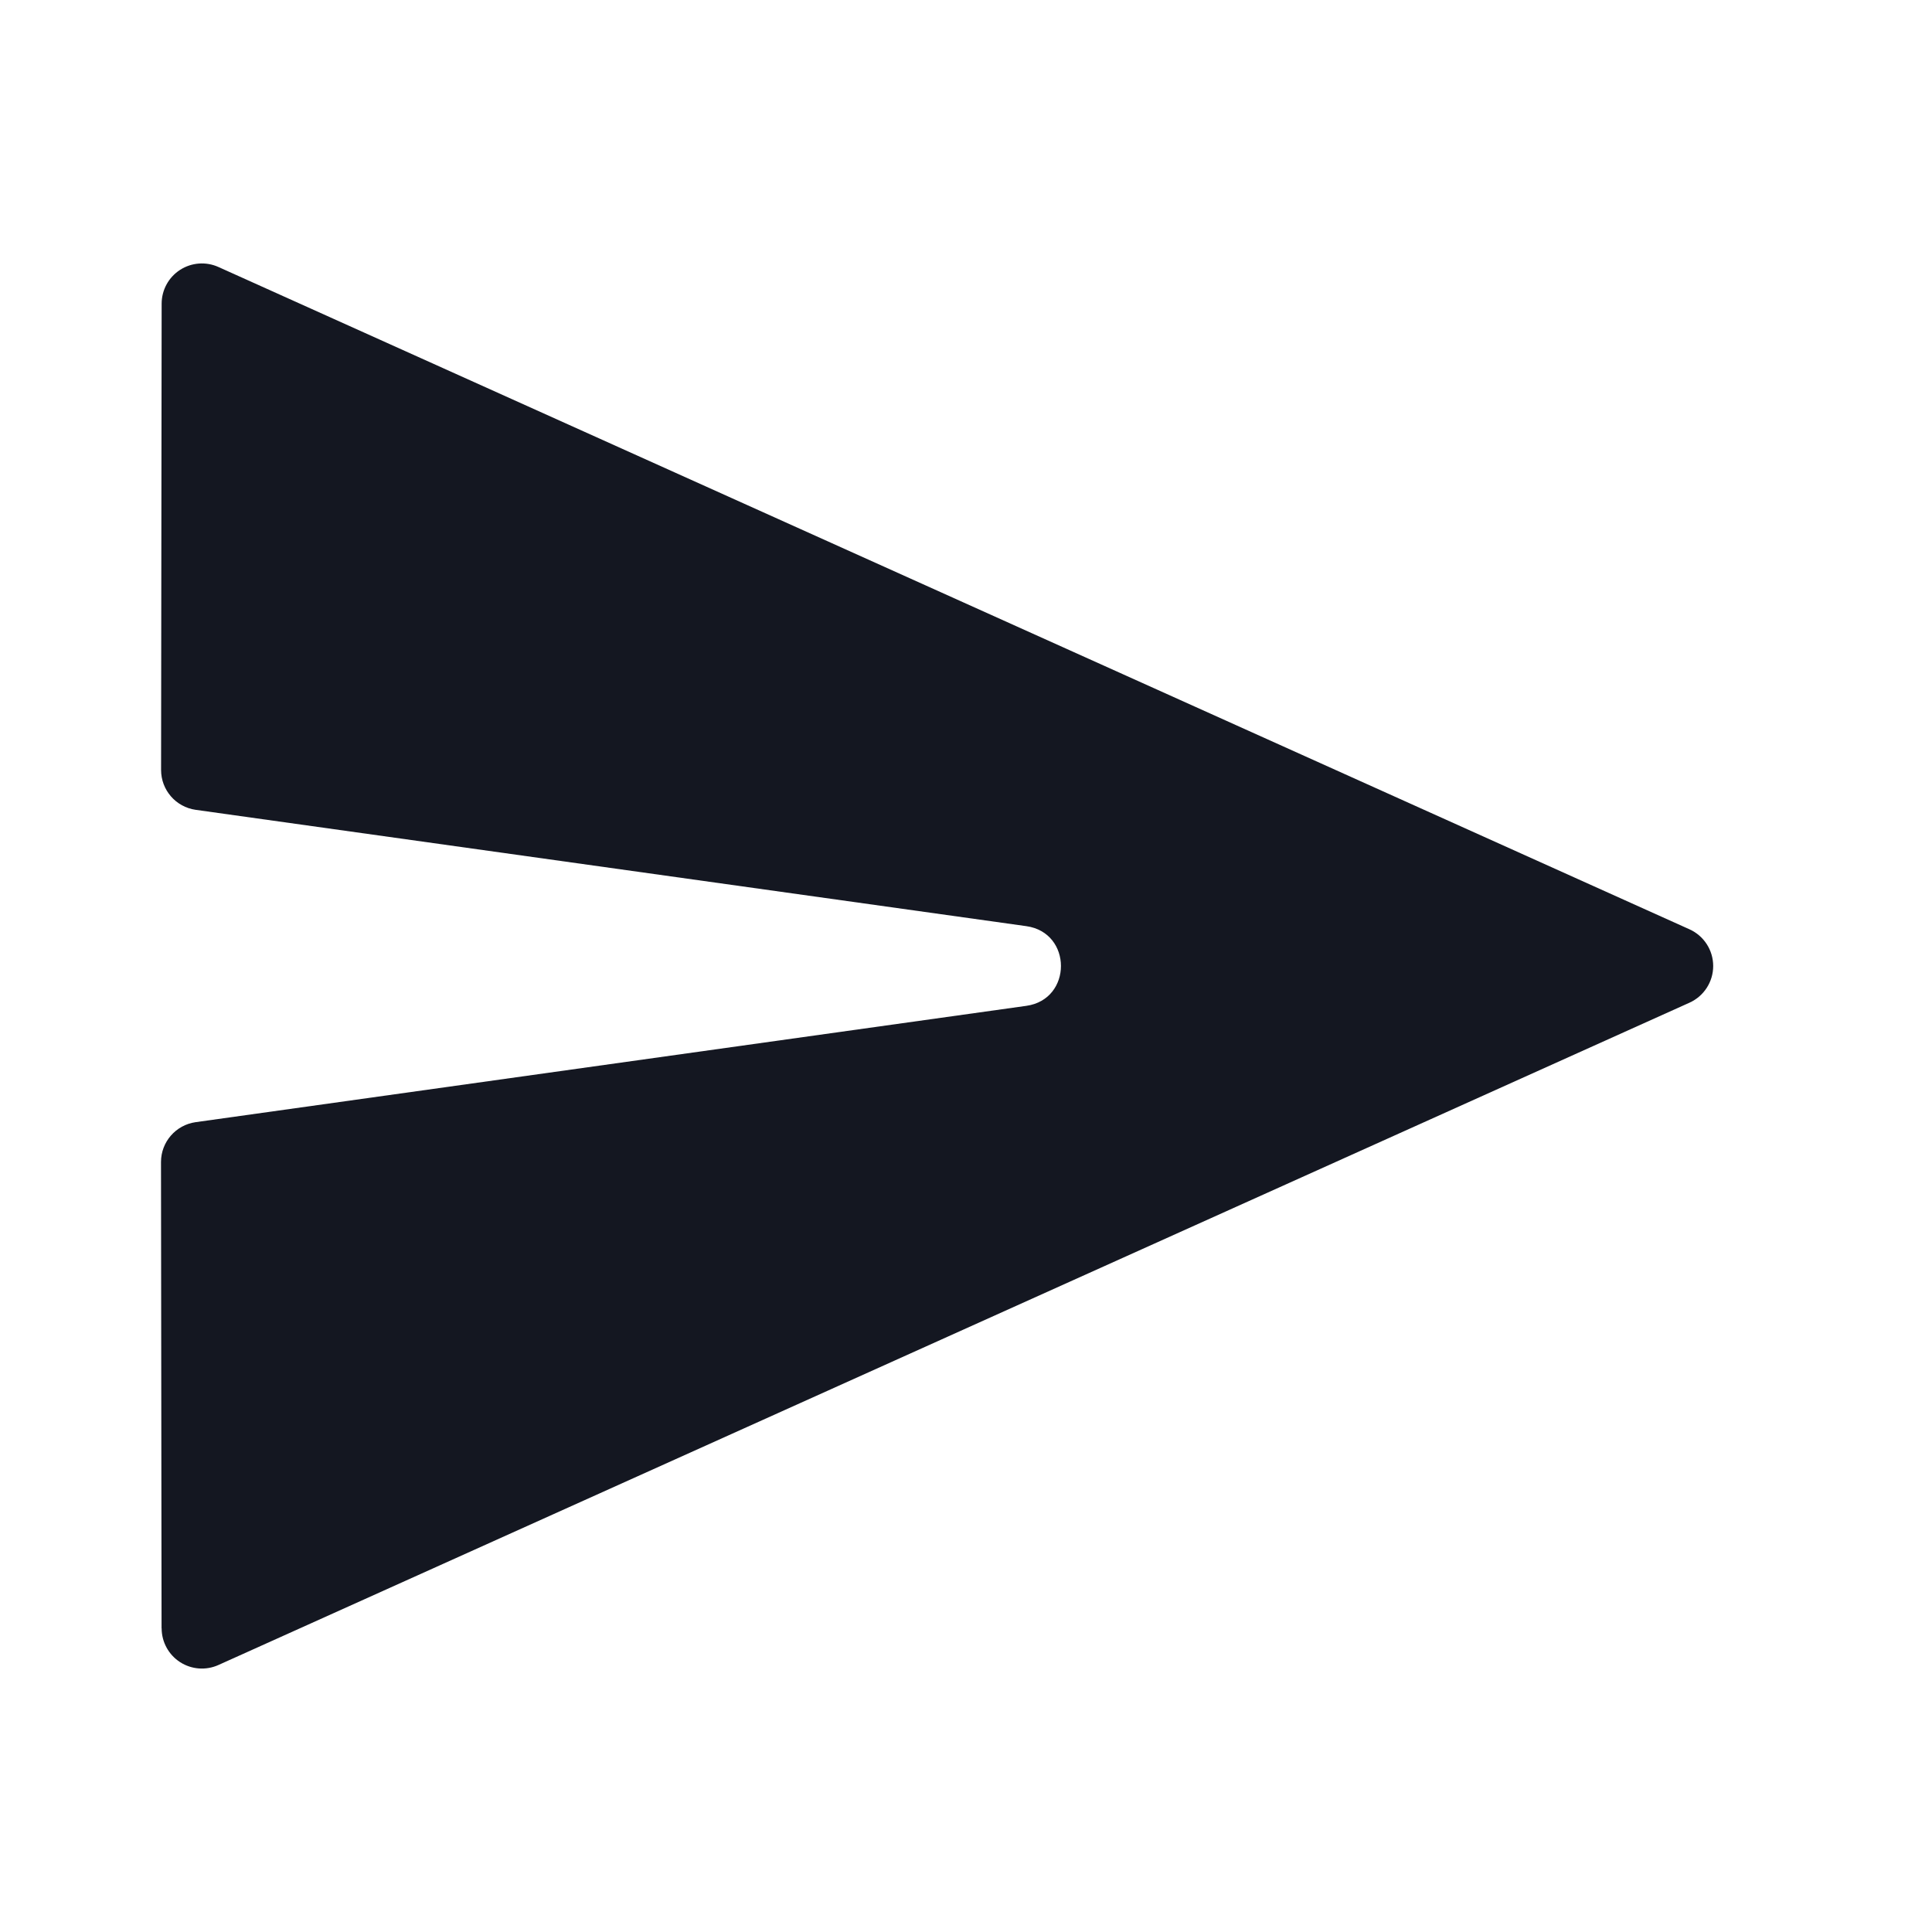
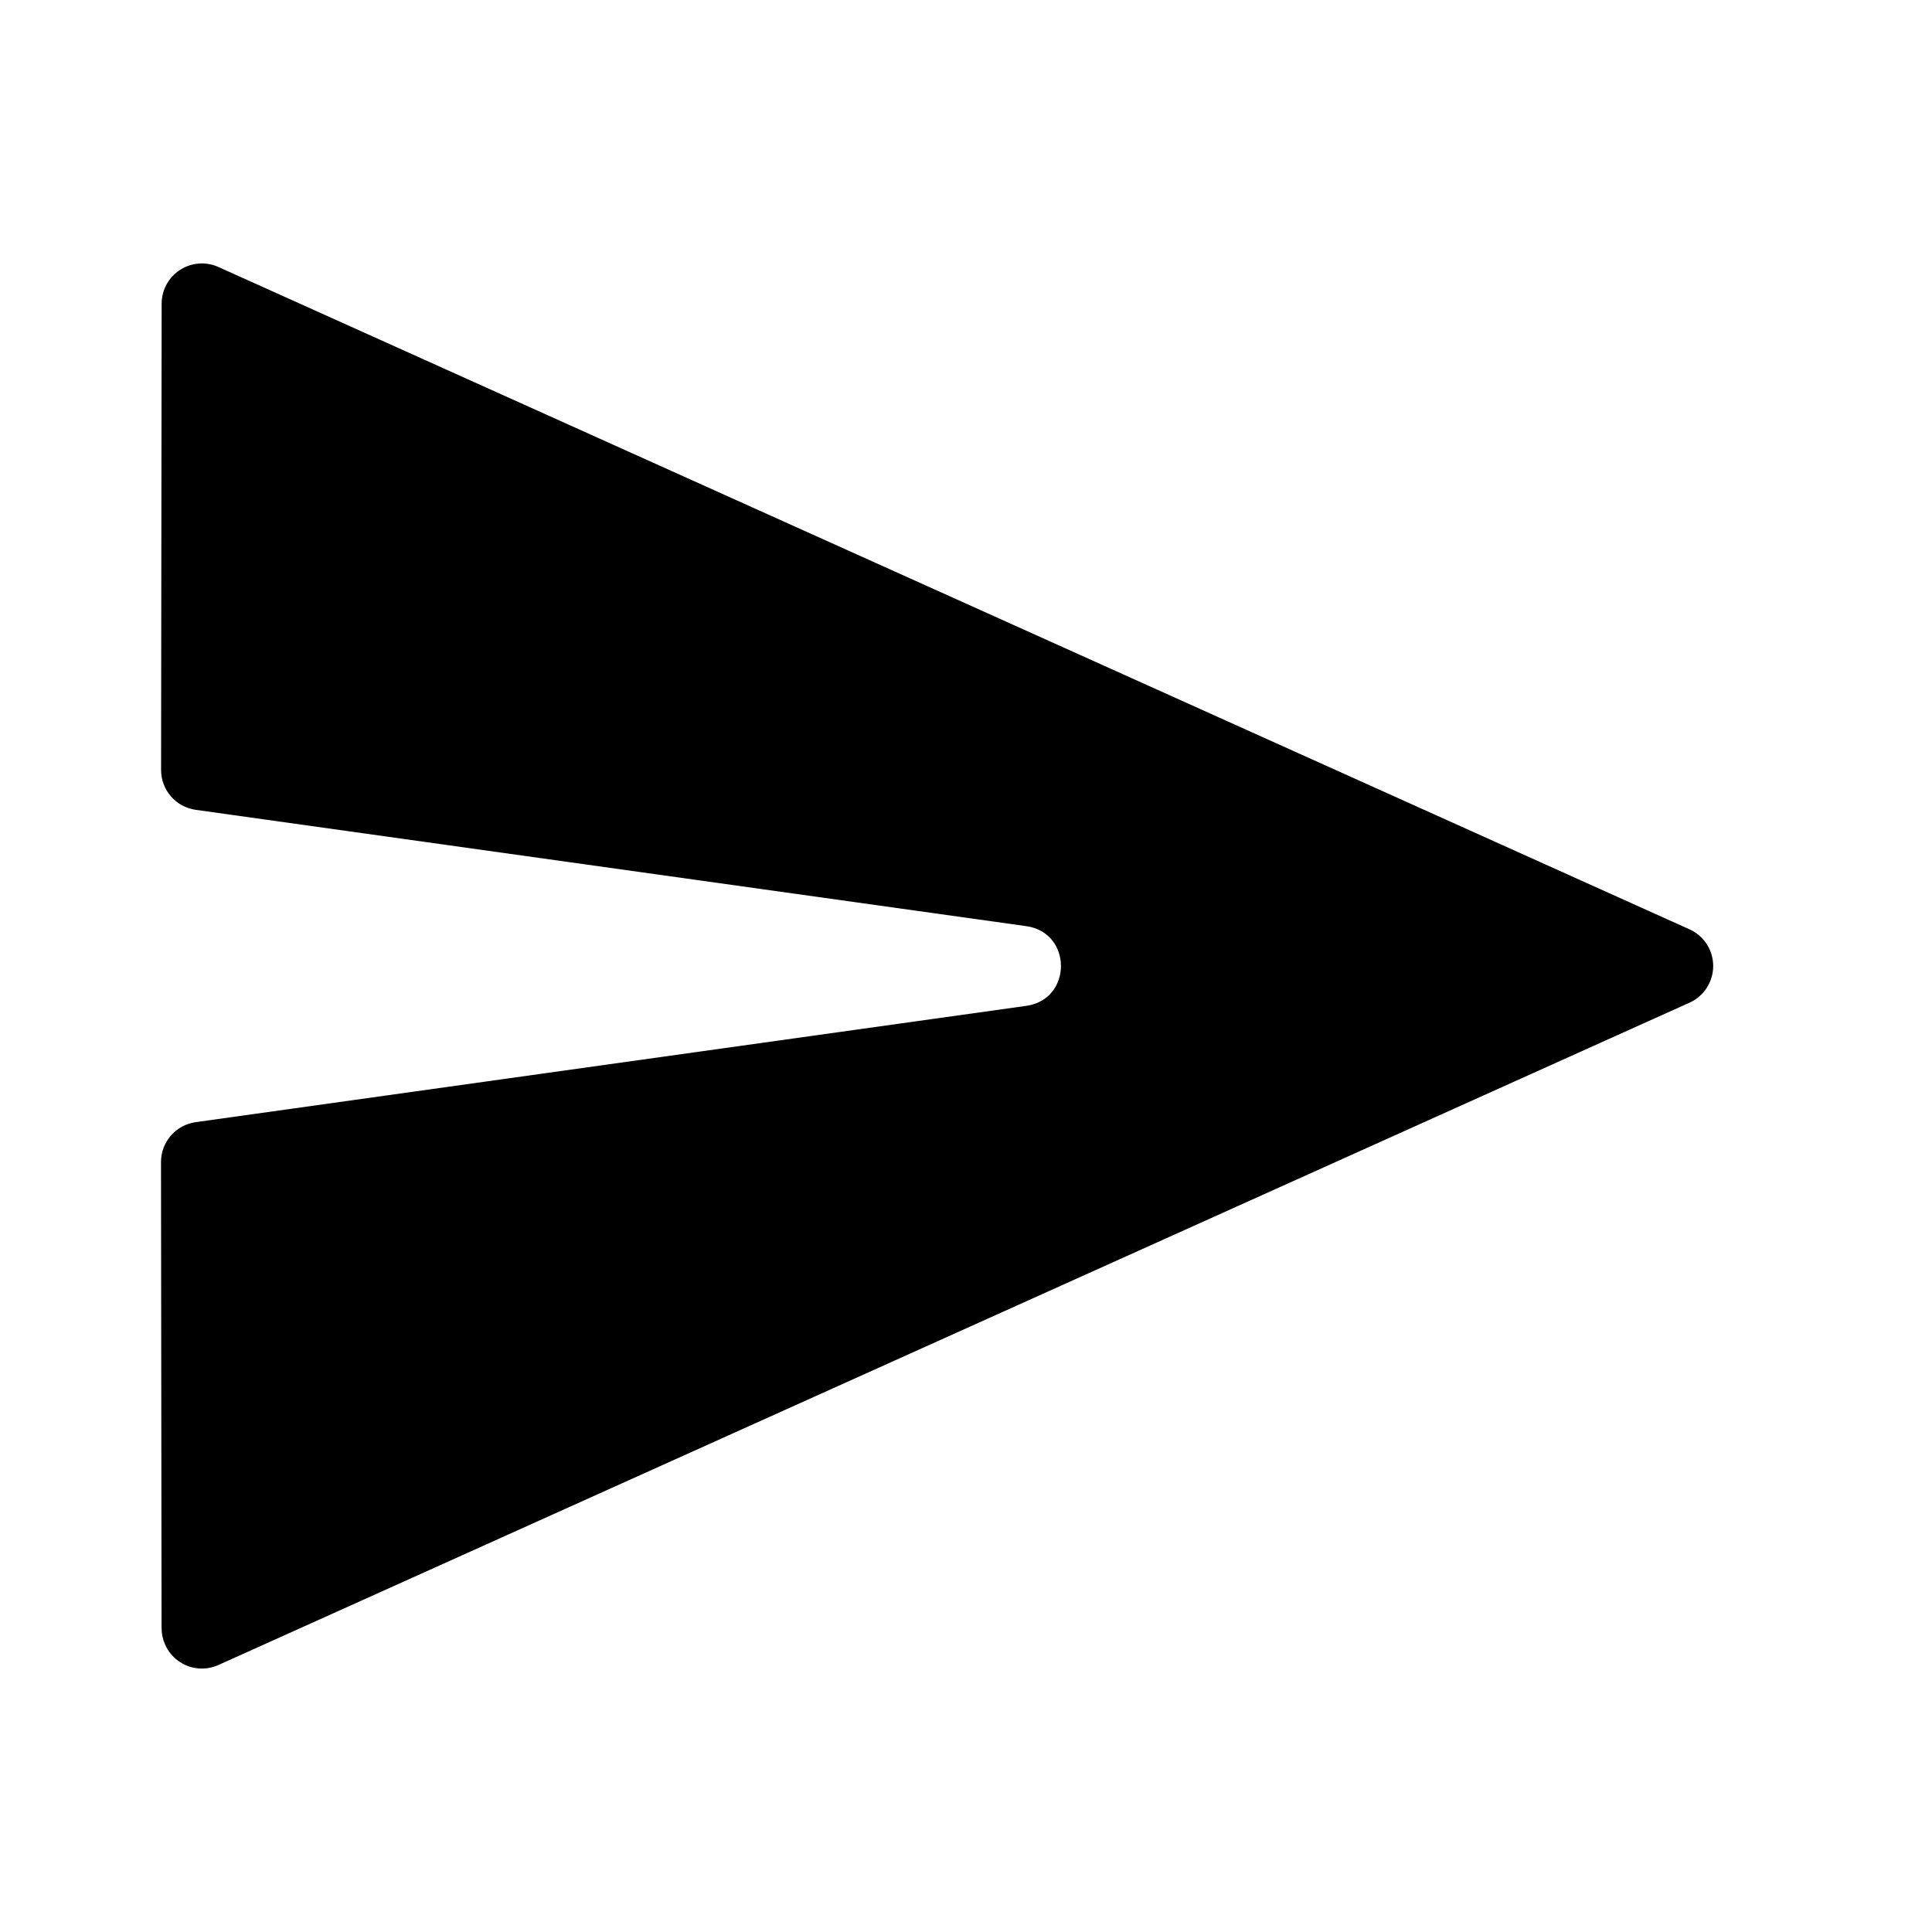
<svg aria-hidden="true" aria-label="Send" class="d-svg d-svg--system d-svg__send" viewBox="0 0 24 24">
-   <path d="M2.008 20.228a.5.5 0 0 0 .706.455l18.273-8.227a.5.5 0 0 0 0-.912L2.714 3.317a.5.5 0 0 0-.706.455l-.007 5.793a.5.5 0 0 0 .43.495l10.318 1.445c.574.08.574.91 0 .99L2.43 13.94a.5.5 0 0 0-.43.495l.007 5.793z" fill="#141721" />
+   <path d="M2.008 20.228a.5.5 0 0 0 .706.455l18.273-8.227a.5.5 0 0 0 0-.912L2.714 3.317a.5.5 0 0 0-.706.455l-.007 5.793a.5.5 0 0 0 .43.495l10.318 1.445c.574.08.574.91 0 .99L2.43 13.94a.5.5 0 0 0-.43.495l.007 5.793z" />
</svg>
